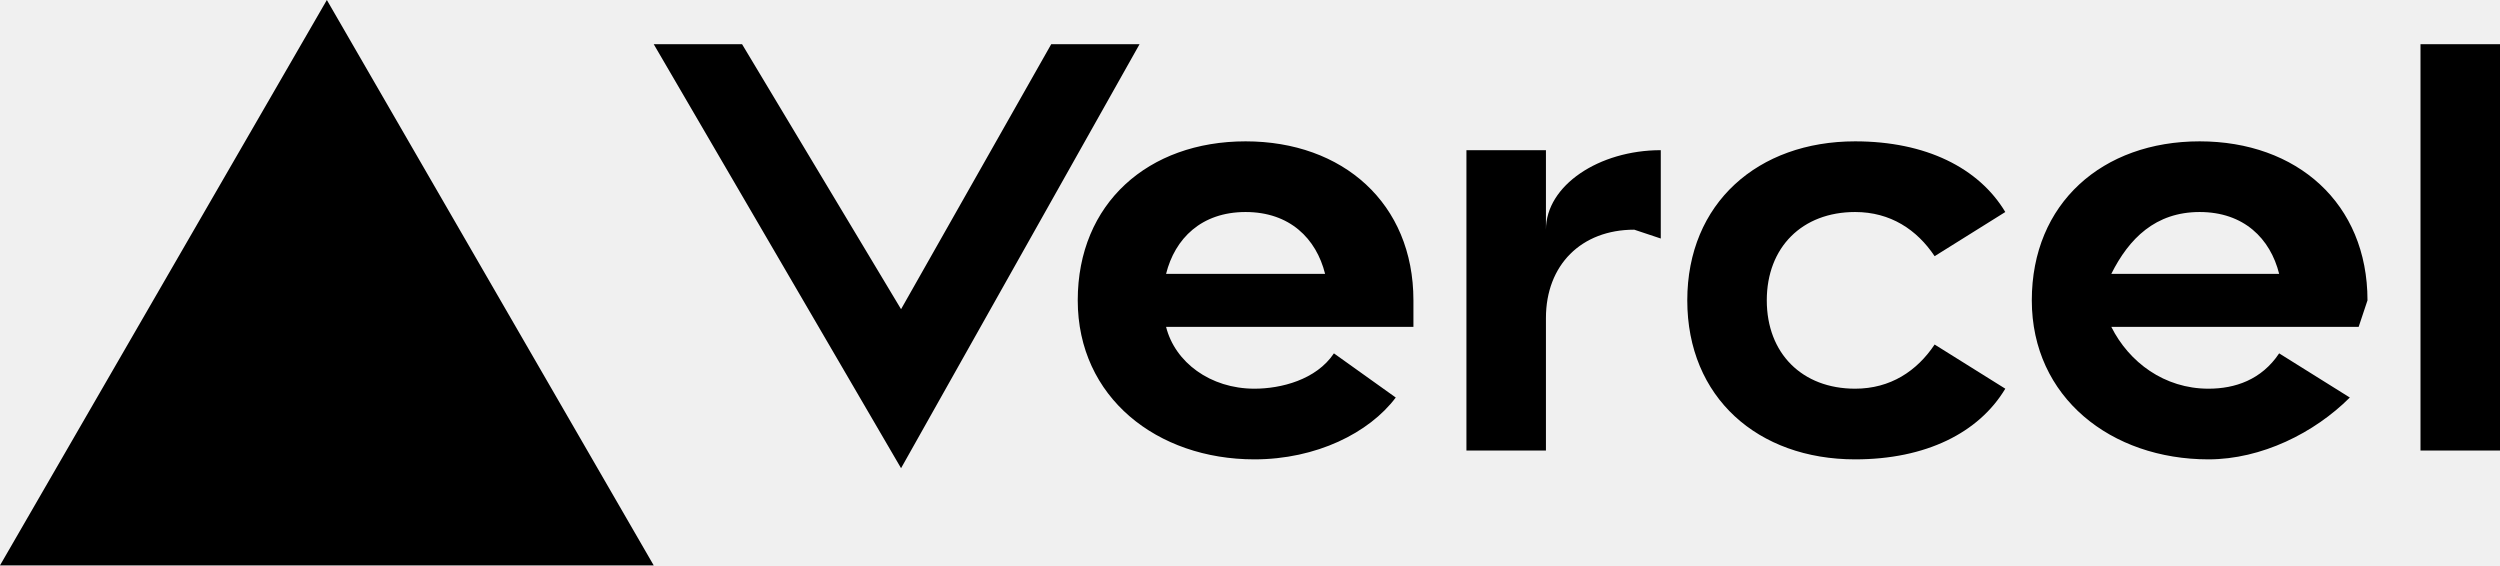
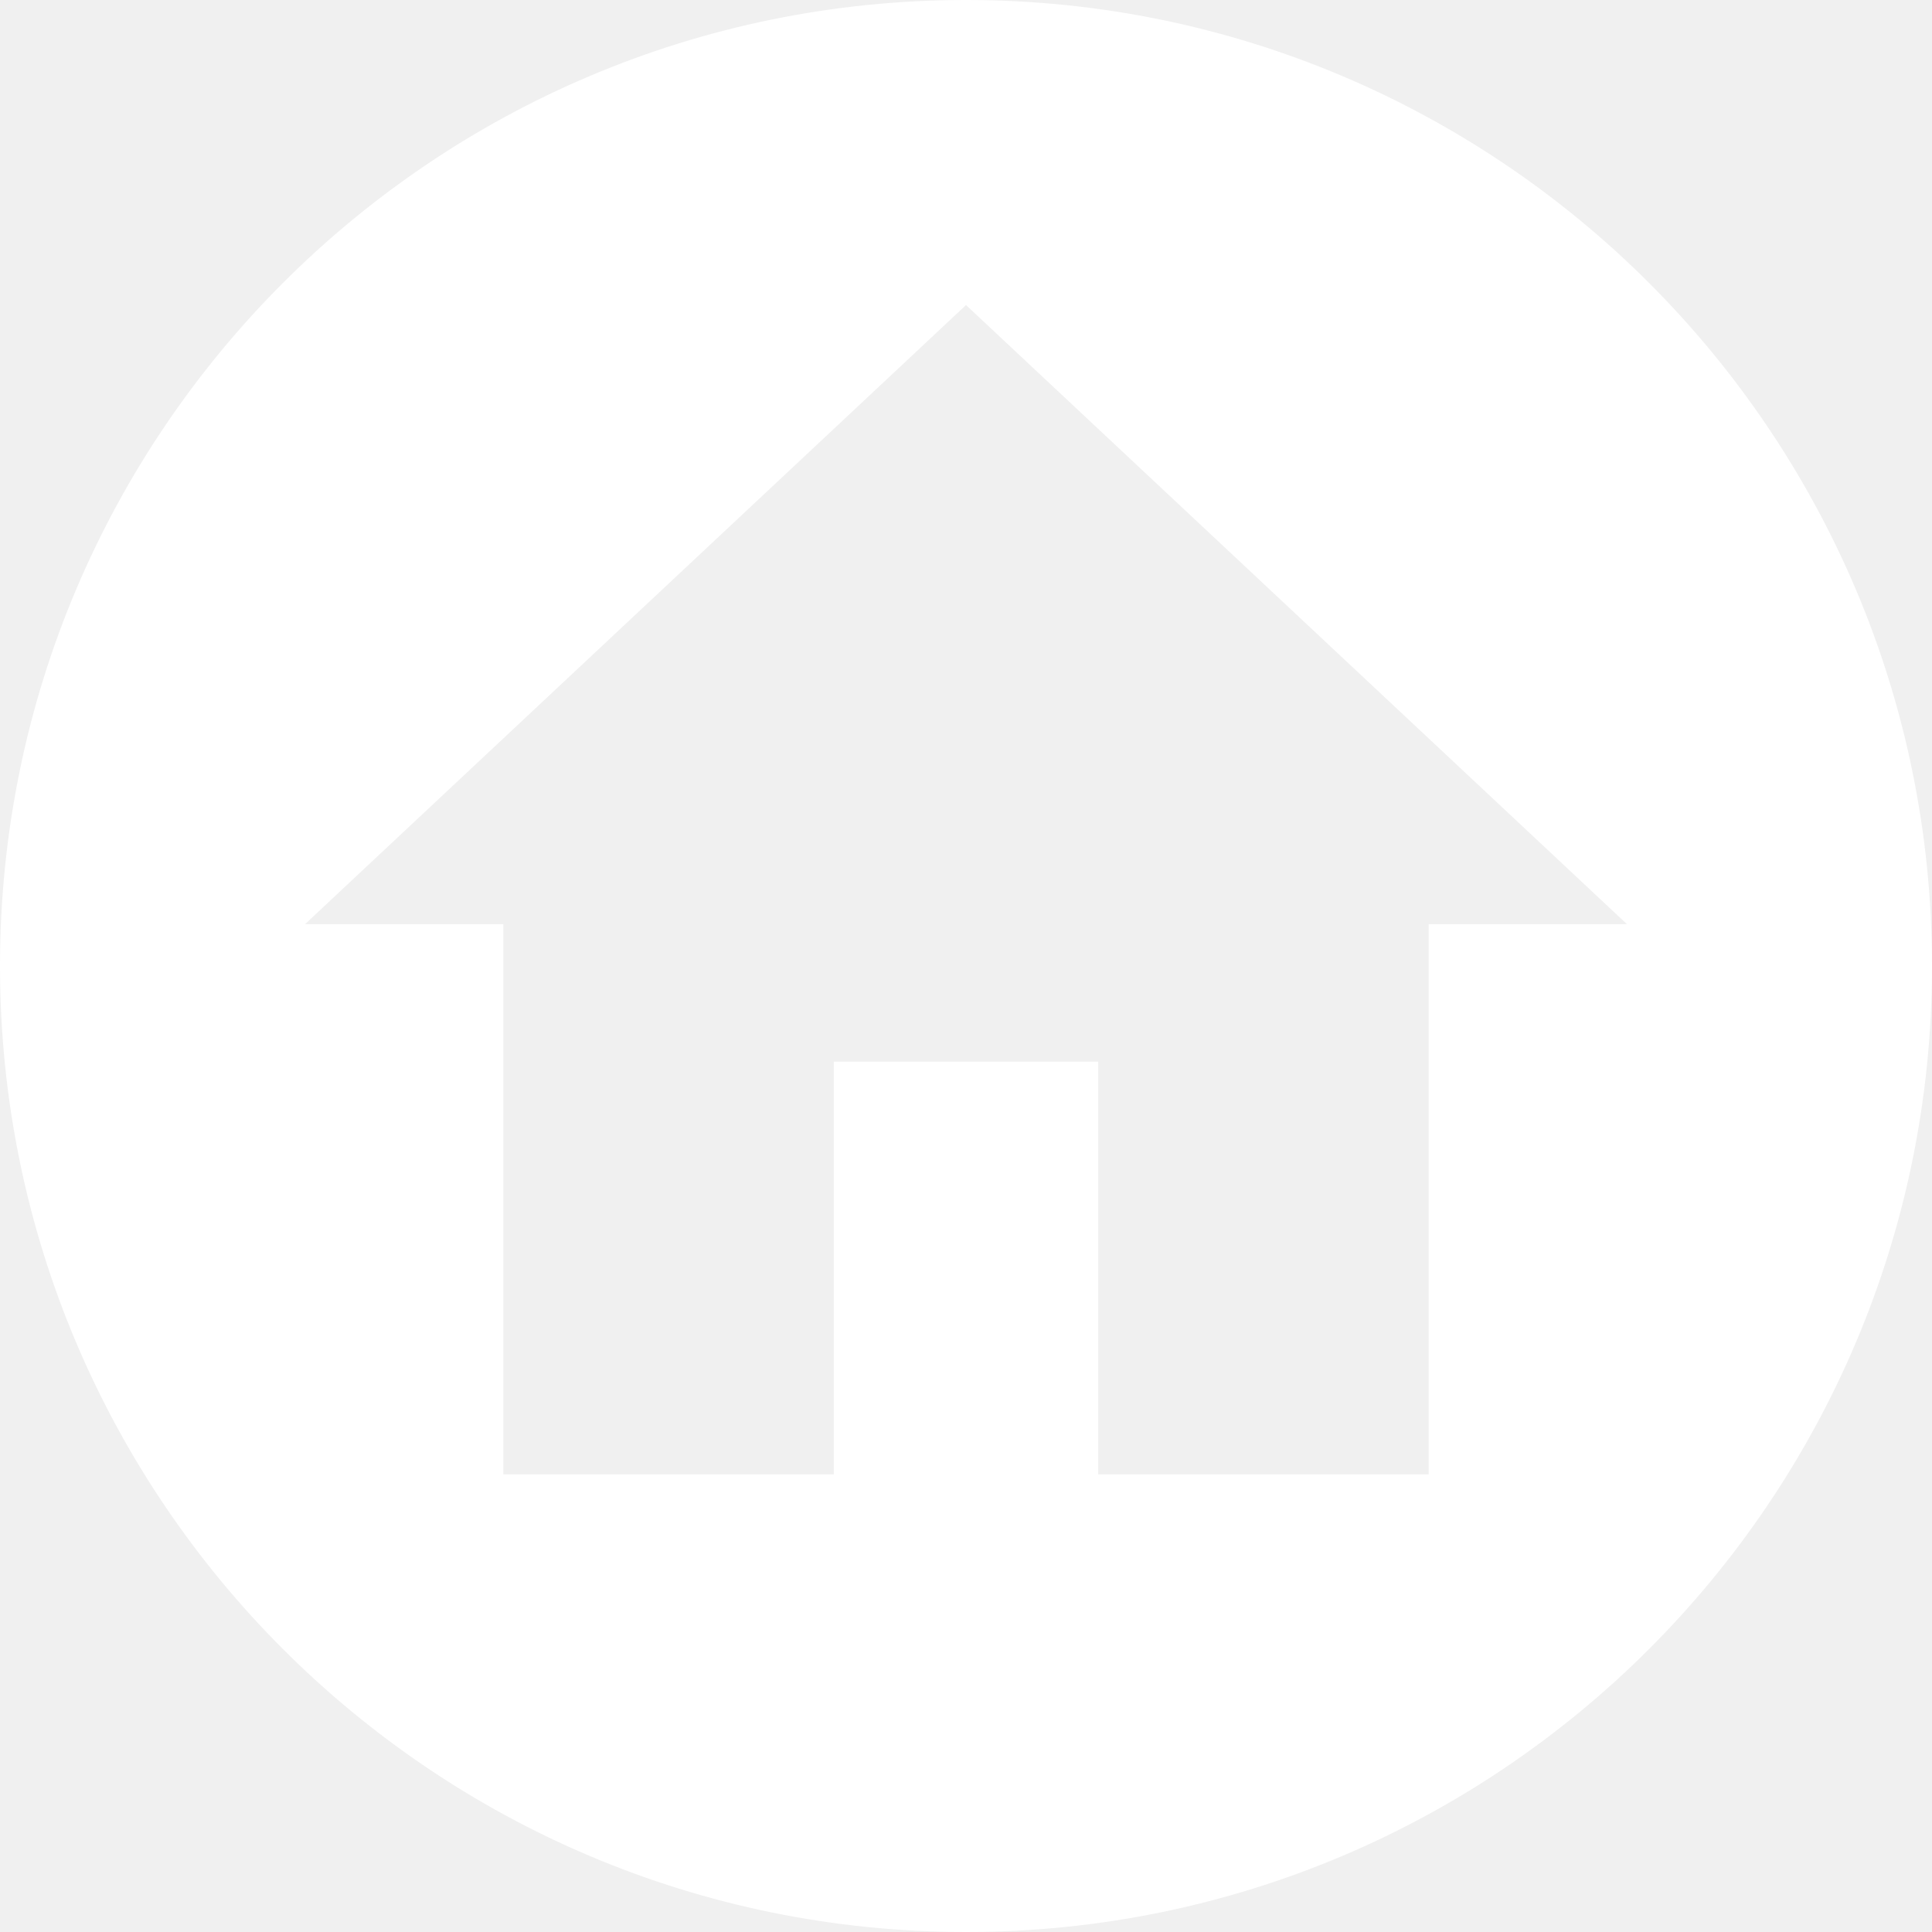
- <svg xmlns="http://www.w3.org/2000/svg" fill="none" viewBox="0 0 283 64">
-   <path fill="black" d="M141 16c-11 0-19 7-19 18s9 18 20 18c7 0 13-3 16-7l-7-5c-2 3-6 4-9 4-5 0-9-3-10-7h28v-3c0-11-8-18-19-18zm-9 15c1-4 4-7 9-7s8 3 9 7h-18zm117-15c-11 0-19 7-19 18s9 18 20 18c6 0 12-3 16-7l-8-5c-2 3-5 4-8 4-5 0-9-3-11-7h28l1-3c0-11-8-18-19-18zm-10 15c2-4 5-7 10-7s8 3 9 7h-19zm-39 3c0 6 4 10 10 10 4 0 7-2 9-5l8 5c-3 5-9 8-17 8-11 0-19-7-19-18s8-18 19-18c8 0 14 3 17 8l-8 5c-2-3-5-5-9-5-6 0-10 4-10 10zm83-29v46h-9V5h9zM37 0l37 64H0L37 0zm92 5-27 48L74 5h10l18 30 17-30h10zm59 12v10l-3-1c-6 0-10 4-10 10v15h-9V17h9v9c0-5 6-9 13-9z" />
+ <svg xmlns="http://www.w3.org/2000/svg" width="38" height="38" viewBox="0 0 38 38" fill="none">
+   <path fill-rule="evenodd" clip-rule="evenodd" d="M19 38C29.493 38 38 29.493 38 19C38 8.507 29.493 0 19 0C8.507 0 0 8.507 0 19C0 29.493 8.507 38 19 38ZM16.4 20.882V29H9.9V18.177H6L19 6L32 18.177H28.1V29H21.6V20.882H16.4Z" fill="white" />
</svg>
